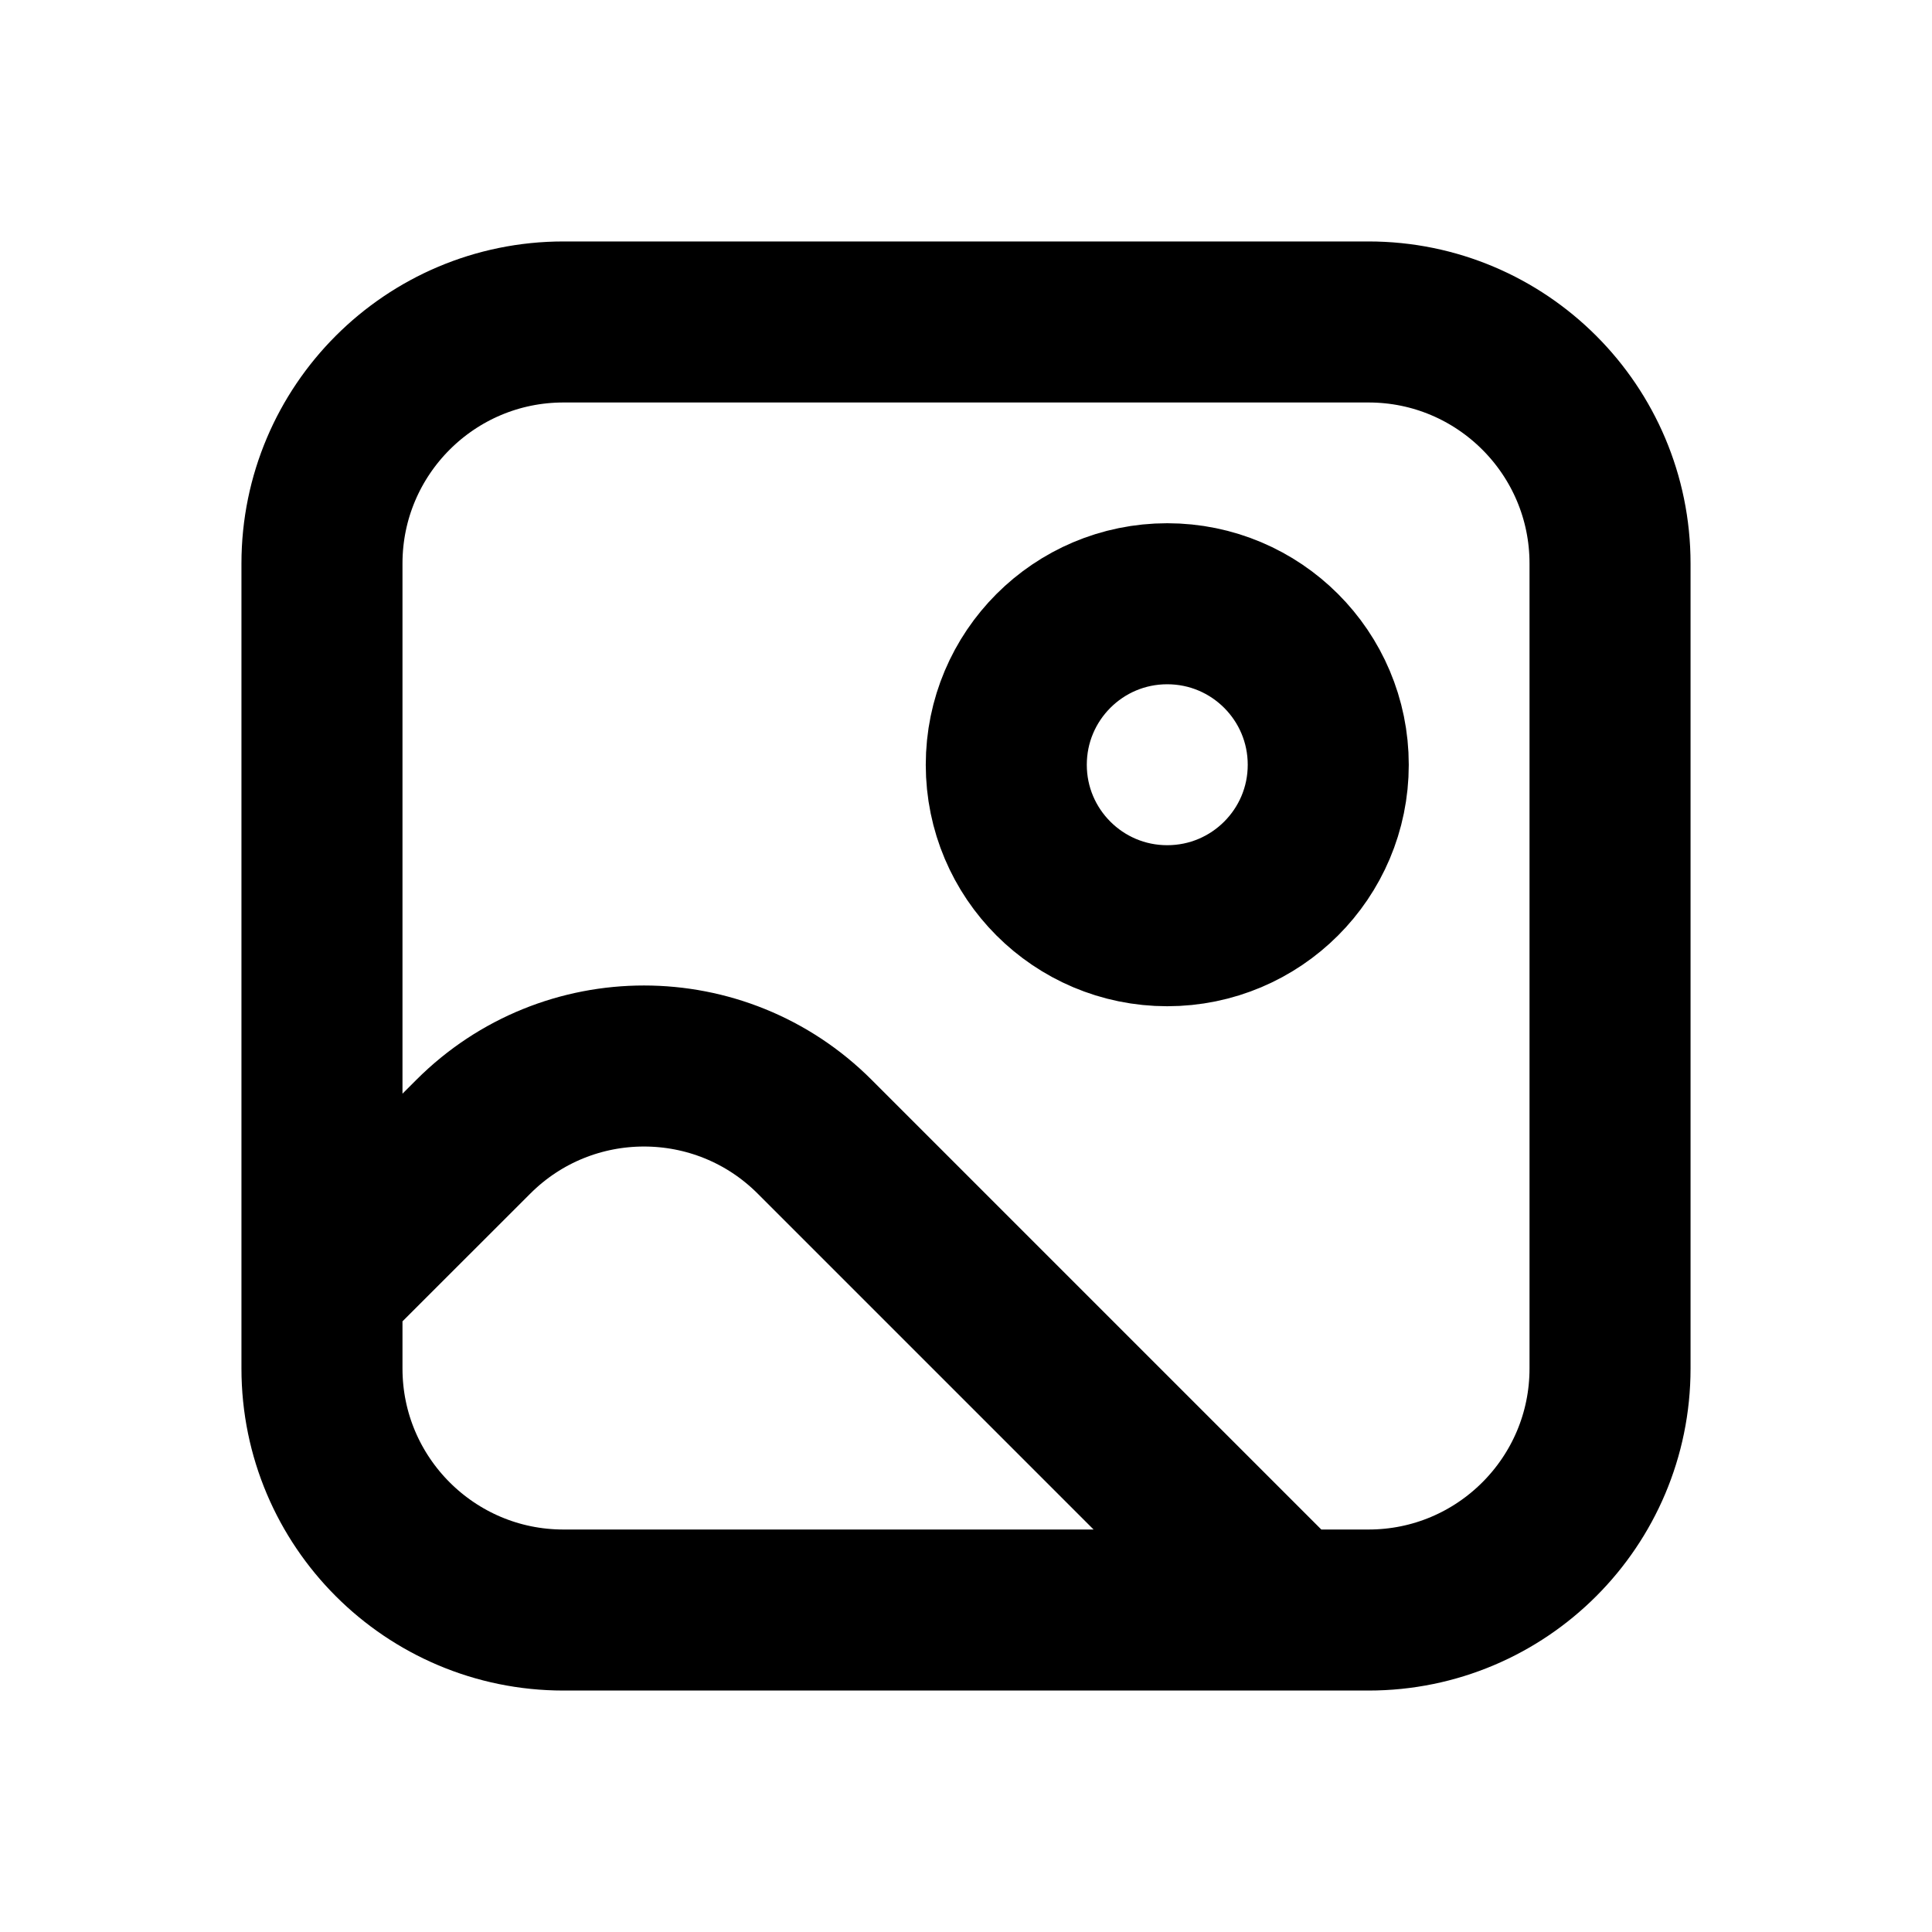
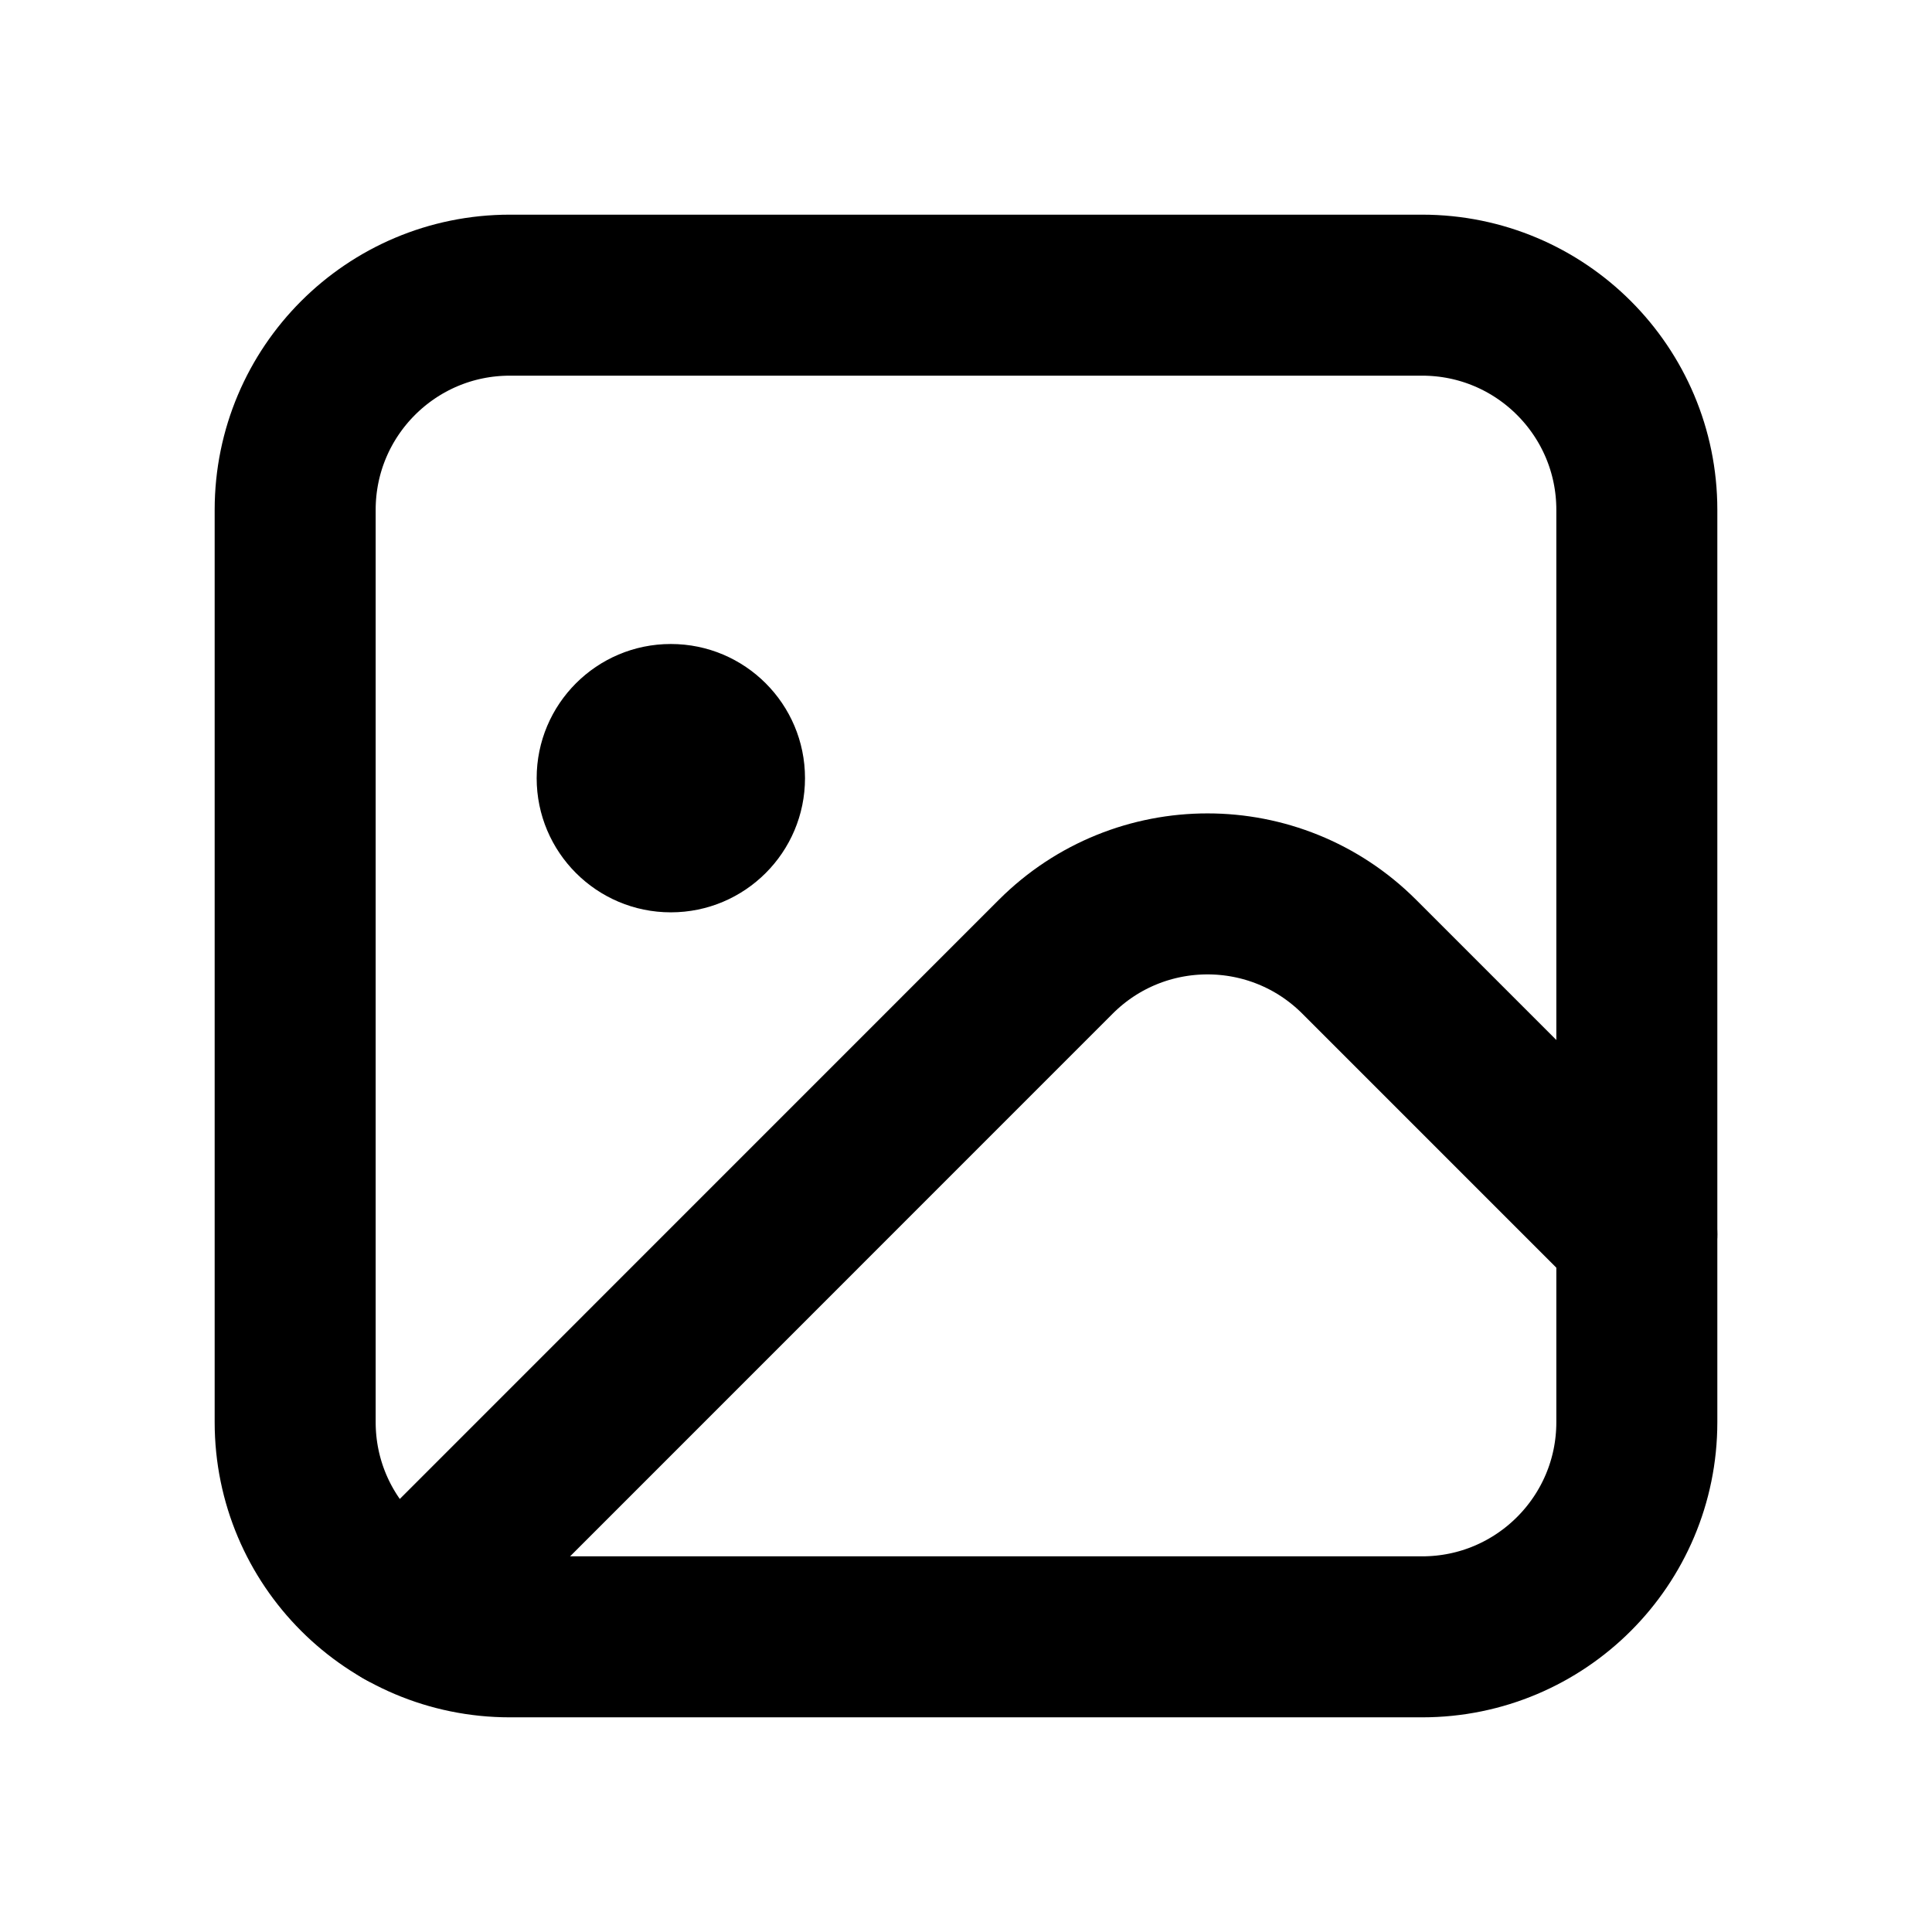
- <svg xmlns="http://www.w3.org/2000/svg" width="20" height="20" viewBox="0 0 20 20" fill="none">
-   <path d="M13.333 16.667L8.434 11.768C7.458 10.791 5.875 10.791 4.899 11.768L3.333 13.333M5.833 16.667H14.167C15.547 16.667 16.667 15.547 16.667 14.167V5.833C16.667 4.453 15.547 3.333 14.167 3.333H5.833C4.453 3.333 3.333 4.453 3.333 5.833V14.167C3.333 15.547 4.453 16.667 5.833 16.667ZM13.75 7.917C13.75 8.837 13.004 9.583 12.083 9.583C11.163 9.583 10.417 8.837 10.417 7.917C10.417 6.996 11.163 6.25 12.083 6.25C13.004 6.25 13.75 6.996 13.75 7.917Z" stroke="currentColor" stroke-width="1.667" />
+ <svg xmlns="http://www.w3.org/2000/svg" width="18" height="18" viewBox="0 0 18 18" fill="none">
+   <path d="M3.762,14.989l6.074-6.075c.781-.781,2.047-.781,2.828,0l2.586,2.586" fill="none" stroke="currentColor" stroke-linecap="round" stroke-linejoin="round" stroke-width="1.5" />
+   <rect x="2.75" y="2.75" width="12.5" height="12.5" rx="2" ry="2" fill="none" stroke="currentColor" stroke-linecap="round" stroke-linejoin="round" stroke-width="1.5" />
+   <circle cx="6.25" cy="7.25" r="1.25" fill="currentColor" />
</svg>
